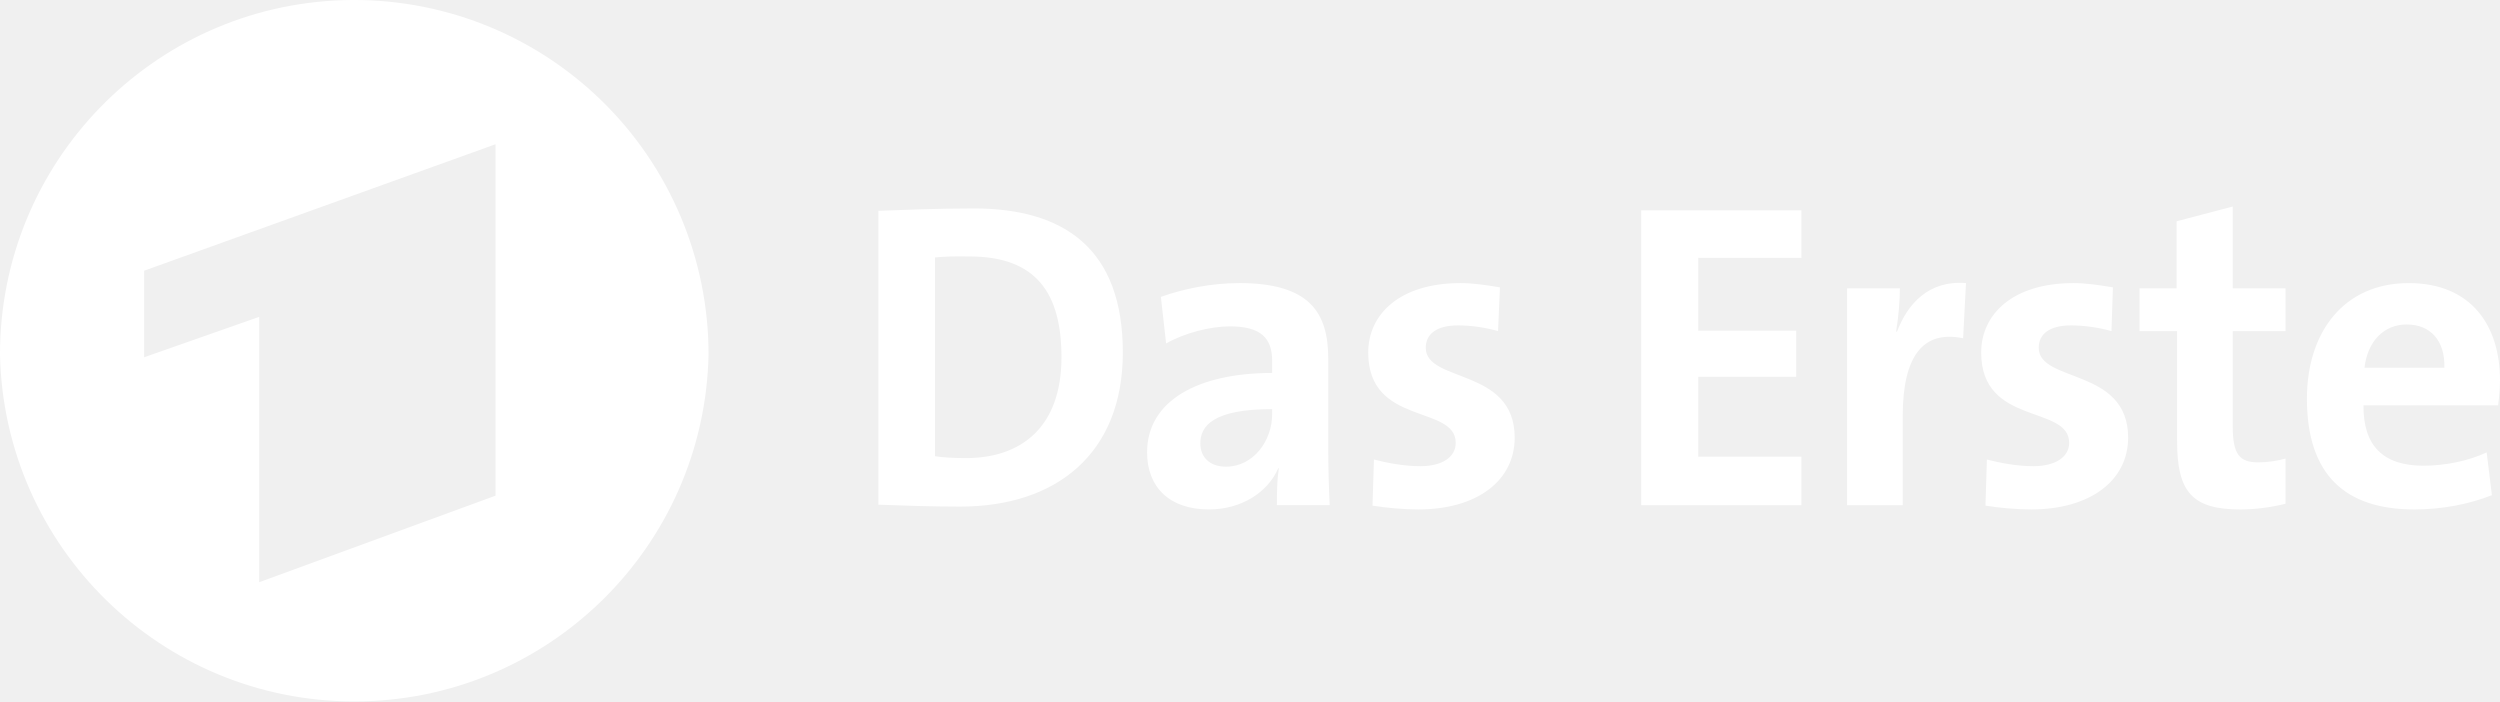
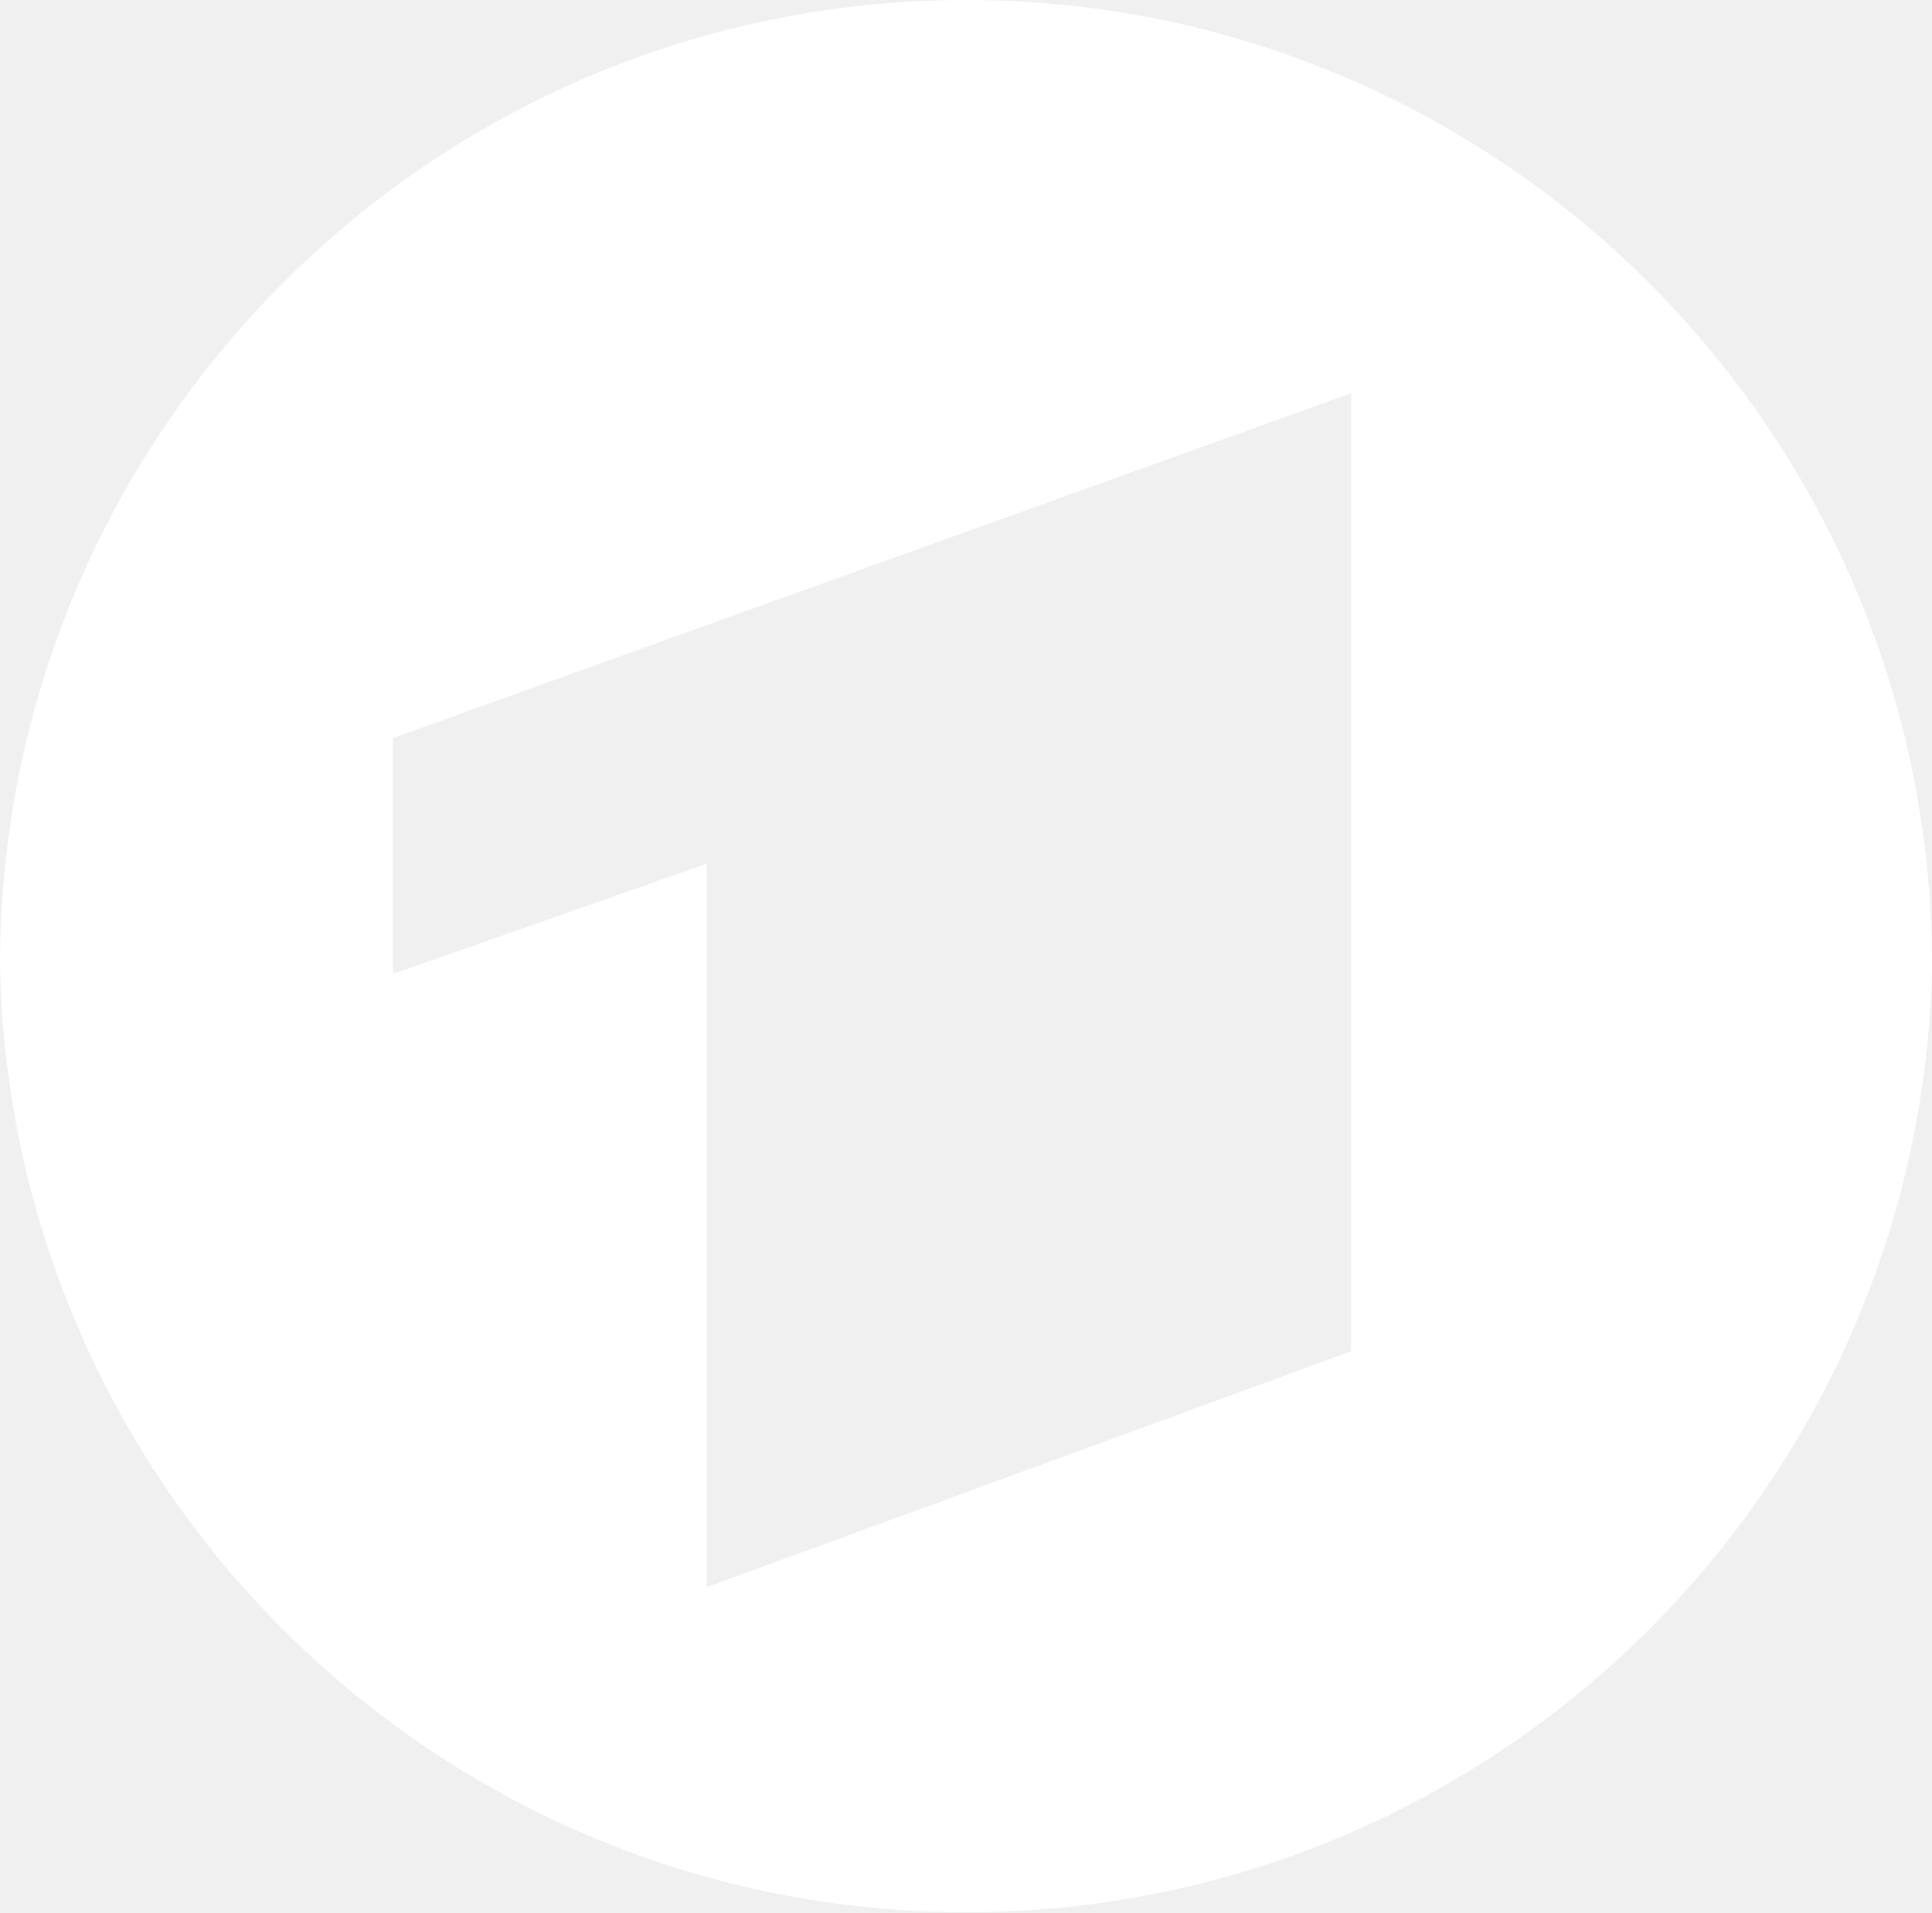
- <svg xmlns="http://www.w3.org/2000/svg" width="600" height="168.35" version="1.1">
-   <g transform="matrix(3.6522 0 0 3.6522 -3.6467 -3.654)" fill="#FFF">
-     <path d="m23.592 1.01a23.286 23.286 0 0 0-22.594 23.281 23.286 23.286 0 0 0 46.562 0 23.286 23.286 0 0 0-23.969-23.281zm9.969 9.469v23.094l-15.531 5.688v-17.438l-7.562 2.656v-5.688l23.094-8.312zm114.16 4.094-3.688 0.969v4.406h-2.438v2.812h2.469v7.25c0 3.327 1.002 4.469 4.156 4.469 1.004 0 2.051-0.146 2.969-0.375v-2.969c-0.516 0.143-1.179 0.25-1.781 0.25-1.262 0-1.688-0.54-1.688-2.375v-6.25h3.469v-2.812h-3.469v-5.375zm-82.75 0.125c-2.38 0-4.73 0.099-6.25 0.156v19.312c1.635 0.057 3.368 0.125 5.375 0.125 6.309 0 10.688-3.472 10.688-10.125 0-6.797-3.819-9.469-9.812-9.469zm43.875 0.125v19.375h10.531v-3.188h-6.781v-5.25h6.438v-3.031h-6.438v-4.781h6.781v-3.125h-10.531zm-45.375 3.031c0.384-0.014 0.82 0 1.25 0 4.417 0 6.031 2.467 6.031 6.625 0 4.589-2.639 6.625-6.281 6.625-0.746 0-1.515-0.039-2.031-0.125v-13.062c0.301-0.029 0.648-0.048 1.031-0.062zm18.938 1.75c-1.835 0-3.691 0.39-5.125 0.906l0.344 3.062c1.204-0.688 2.897-1.125 4.188-1.125 2.065 0 2.781 0.79 2.781 2.281v0.781c-4.847 0-8.219 1.806-8.219 5.219 0 2.294 1.481 3.75 4.062 3.75 2.122 0 3.874-1.113 4.562-2.719l0.031 0.031c-0.115 0.746-0.125 1.575-0.125 2.406h3.469c-0.057-1.176-0.094-2.54-0.094-3.688v-5.938c0-3.097-1.286-4.969-5.875-4.969zm14.562 0c-4.015 0-6.062 2.067-6.062 4.562 0 4.847 5.75 3.414 5.75 5.938 0 0.946-0.907 1.531-2.312 1.531-1.09 0-2.174-0.208-3.062-0.438l-0.094 3.031c0.918 0.143 1.968 0.25 3 0.25 3.9 0 6.344-1.908 6.344-4.719 0-4.617-5.844-3.583-5.844-5.906 0-0.889 0.691-1.469 2.125-1.469 0.889 0 1.822 0.146 2.625 0.375l0.125-2.875c-0.856-0.143-1.758-0.281-2.59-0.281zm33.219 0c-2.466-0.201-3.843 1.381-4.531 3.188h-0.062c0.172-1.004 0.25-2.127 0.25-2.844h-3.469v14.25h3.656v-5.844c0-3.958 1.33-5.67 3.969-5.125l0.188-3.625zm7.062 0c-4.015 0-6.062 2.067-6.062 4.562 0 4.847 5.781 3.414 5.781 5.938 0 0.946-0.939 1.531-2.344 1.531-1.09 0-2.174-0.208-3.062-0.438l-0.094 3.031c0.918 0.143 1.968 0.25 3 0.25 3.9 0 6.375-1.908 6.375-4.719 0-4.617-5.875-3.583-5.875-5.906 0-0.889 0.691-1.469 2.125-1.469 0.889 0 1.853 0.146 2.656 0.375l0.094-2.875c-0.86-0.143-1.762-0.281-2.594-0.281zm22.031 0c-4.273 0-6.688 3.235-6.688 7.594 0 5.019 2.531 7.281 7.062 7.281 1.778 0 3.574-0.335 5.094-0.938l-0.344-2.812c-1.233 0.574-2.751 0.875-4.156 0.875-2.638 0-3.966-1.302-3.938-3.969h8.844c0.086-0.602 0.125-1.169 0.125-1.656 0-3.527-1.842-6.375-6-6.375zm-0.125 2.719c1.549 0 2.526 1.066 2.469 2.844h-5.25c0.2-1.722 1.26-2.845 2.78-2.845zm-74.562 5.562v0.344c0 1.721-1.224 3.438-3.031 3.438-1.061 0-1.688-0.614-1.688-1.531 0-1.147 0.847-2.25 4.719-2.25z" fill="#FFF" fill-rule="evenodd" />
-   </g>
+ <svg xmlns="http://www.w3.org/2000/svg" id="svg8" width="170.05" height="168.35" version="1.1">
+   <path id="path4" d="m82.518 0.037c-45.972 1.367-82.528 39.034-82.518 85.027 0.959 46.272 38.745 83.283 85.027 83.283 46.282 0 84.068-37.01 85.027-83.283 0.01-47.954-39.607-86.433-87.54-85.027zm36.408 34.582v84.344l-56.722 20.772v-63.687l-27.62 9.701v-20.772l84.344-30.359z" fill="#fff" fill-rule="evenodd" stroke-width="3.652" />
</svg>
